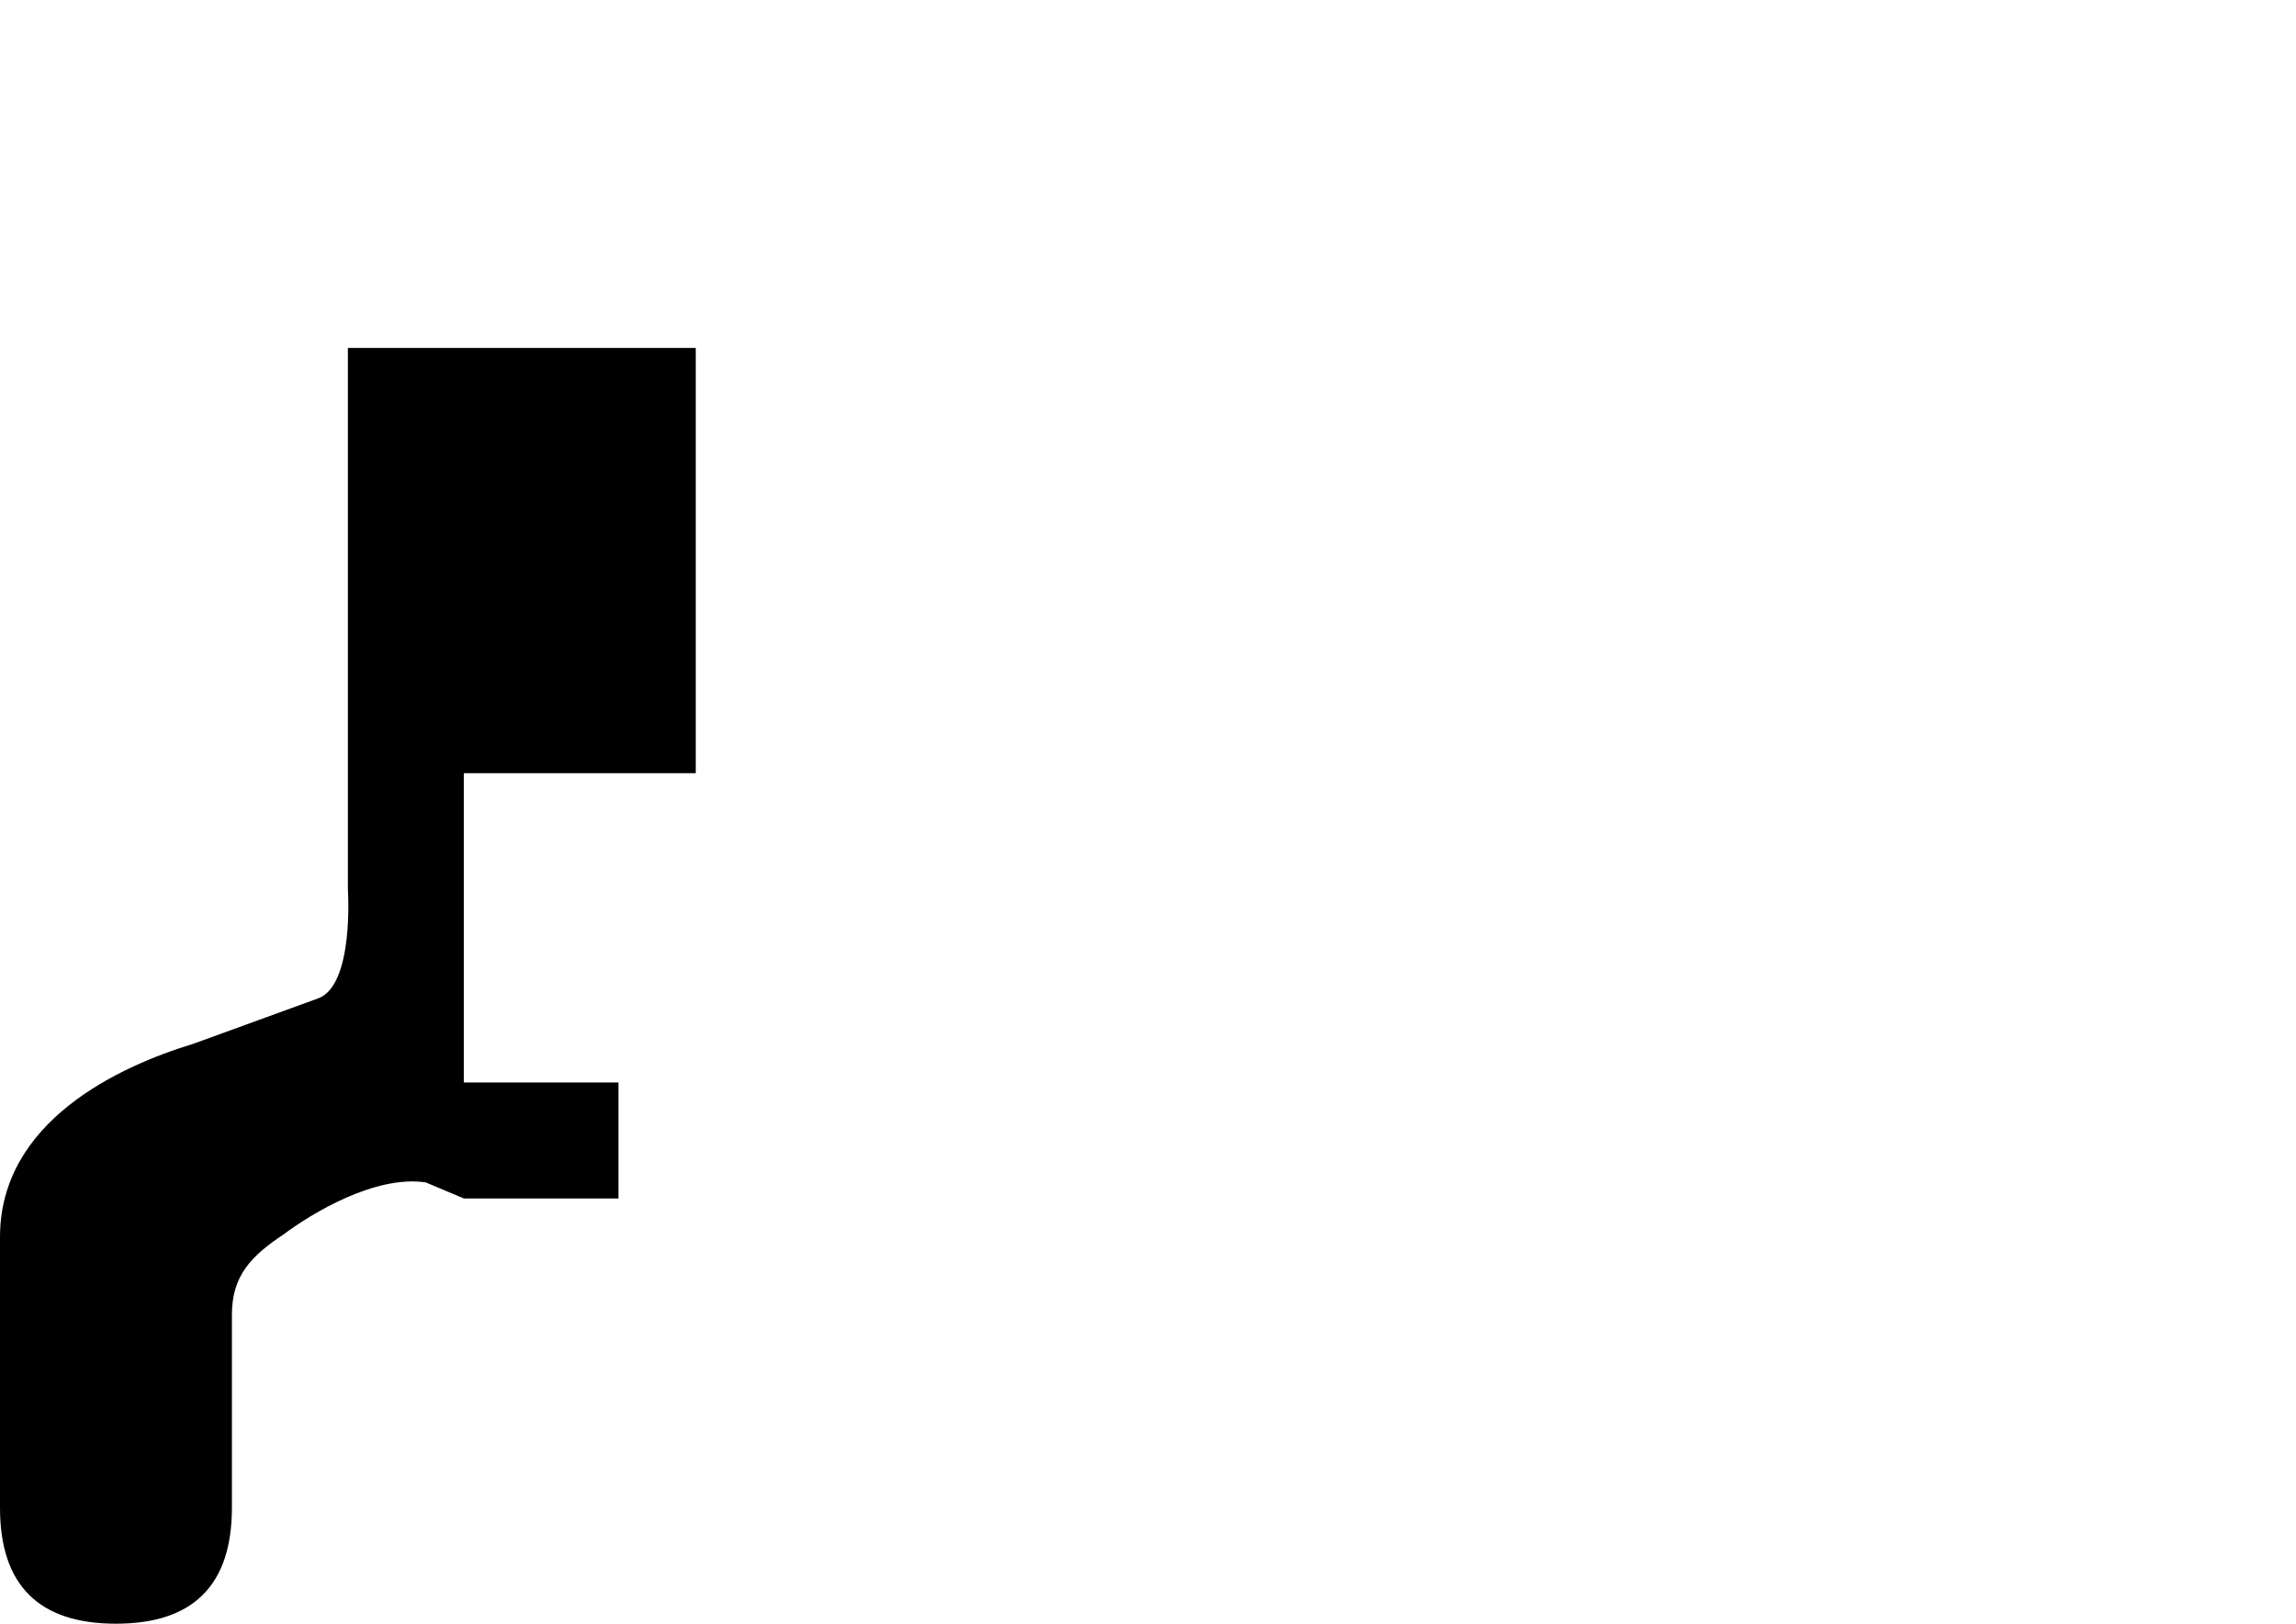
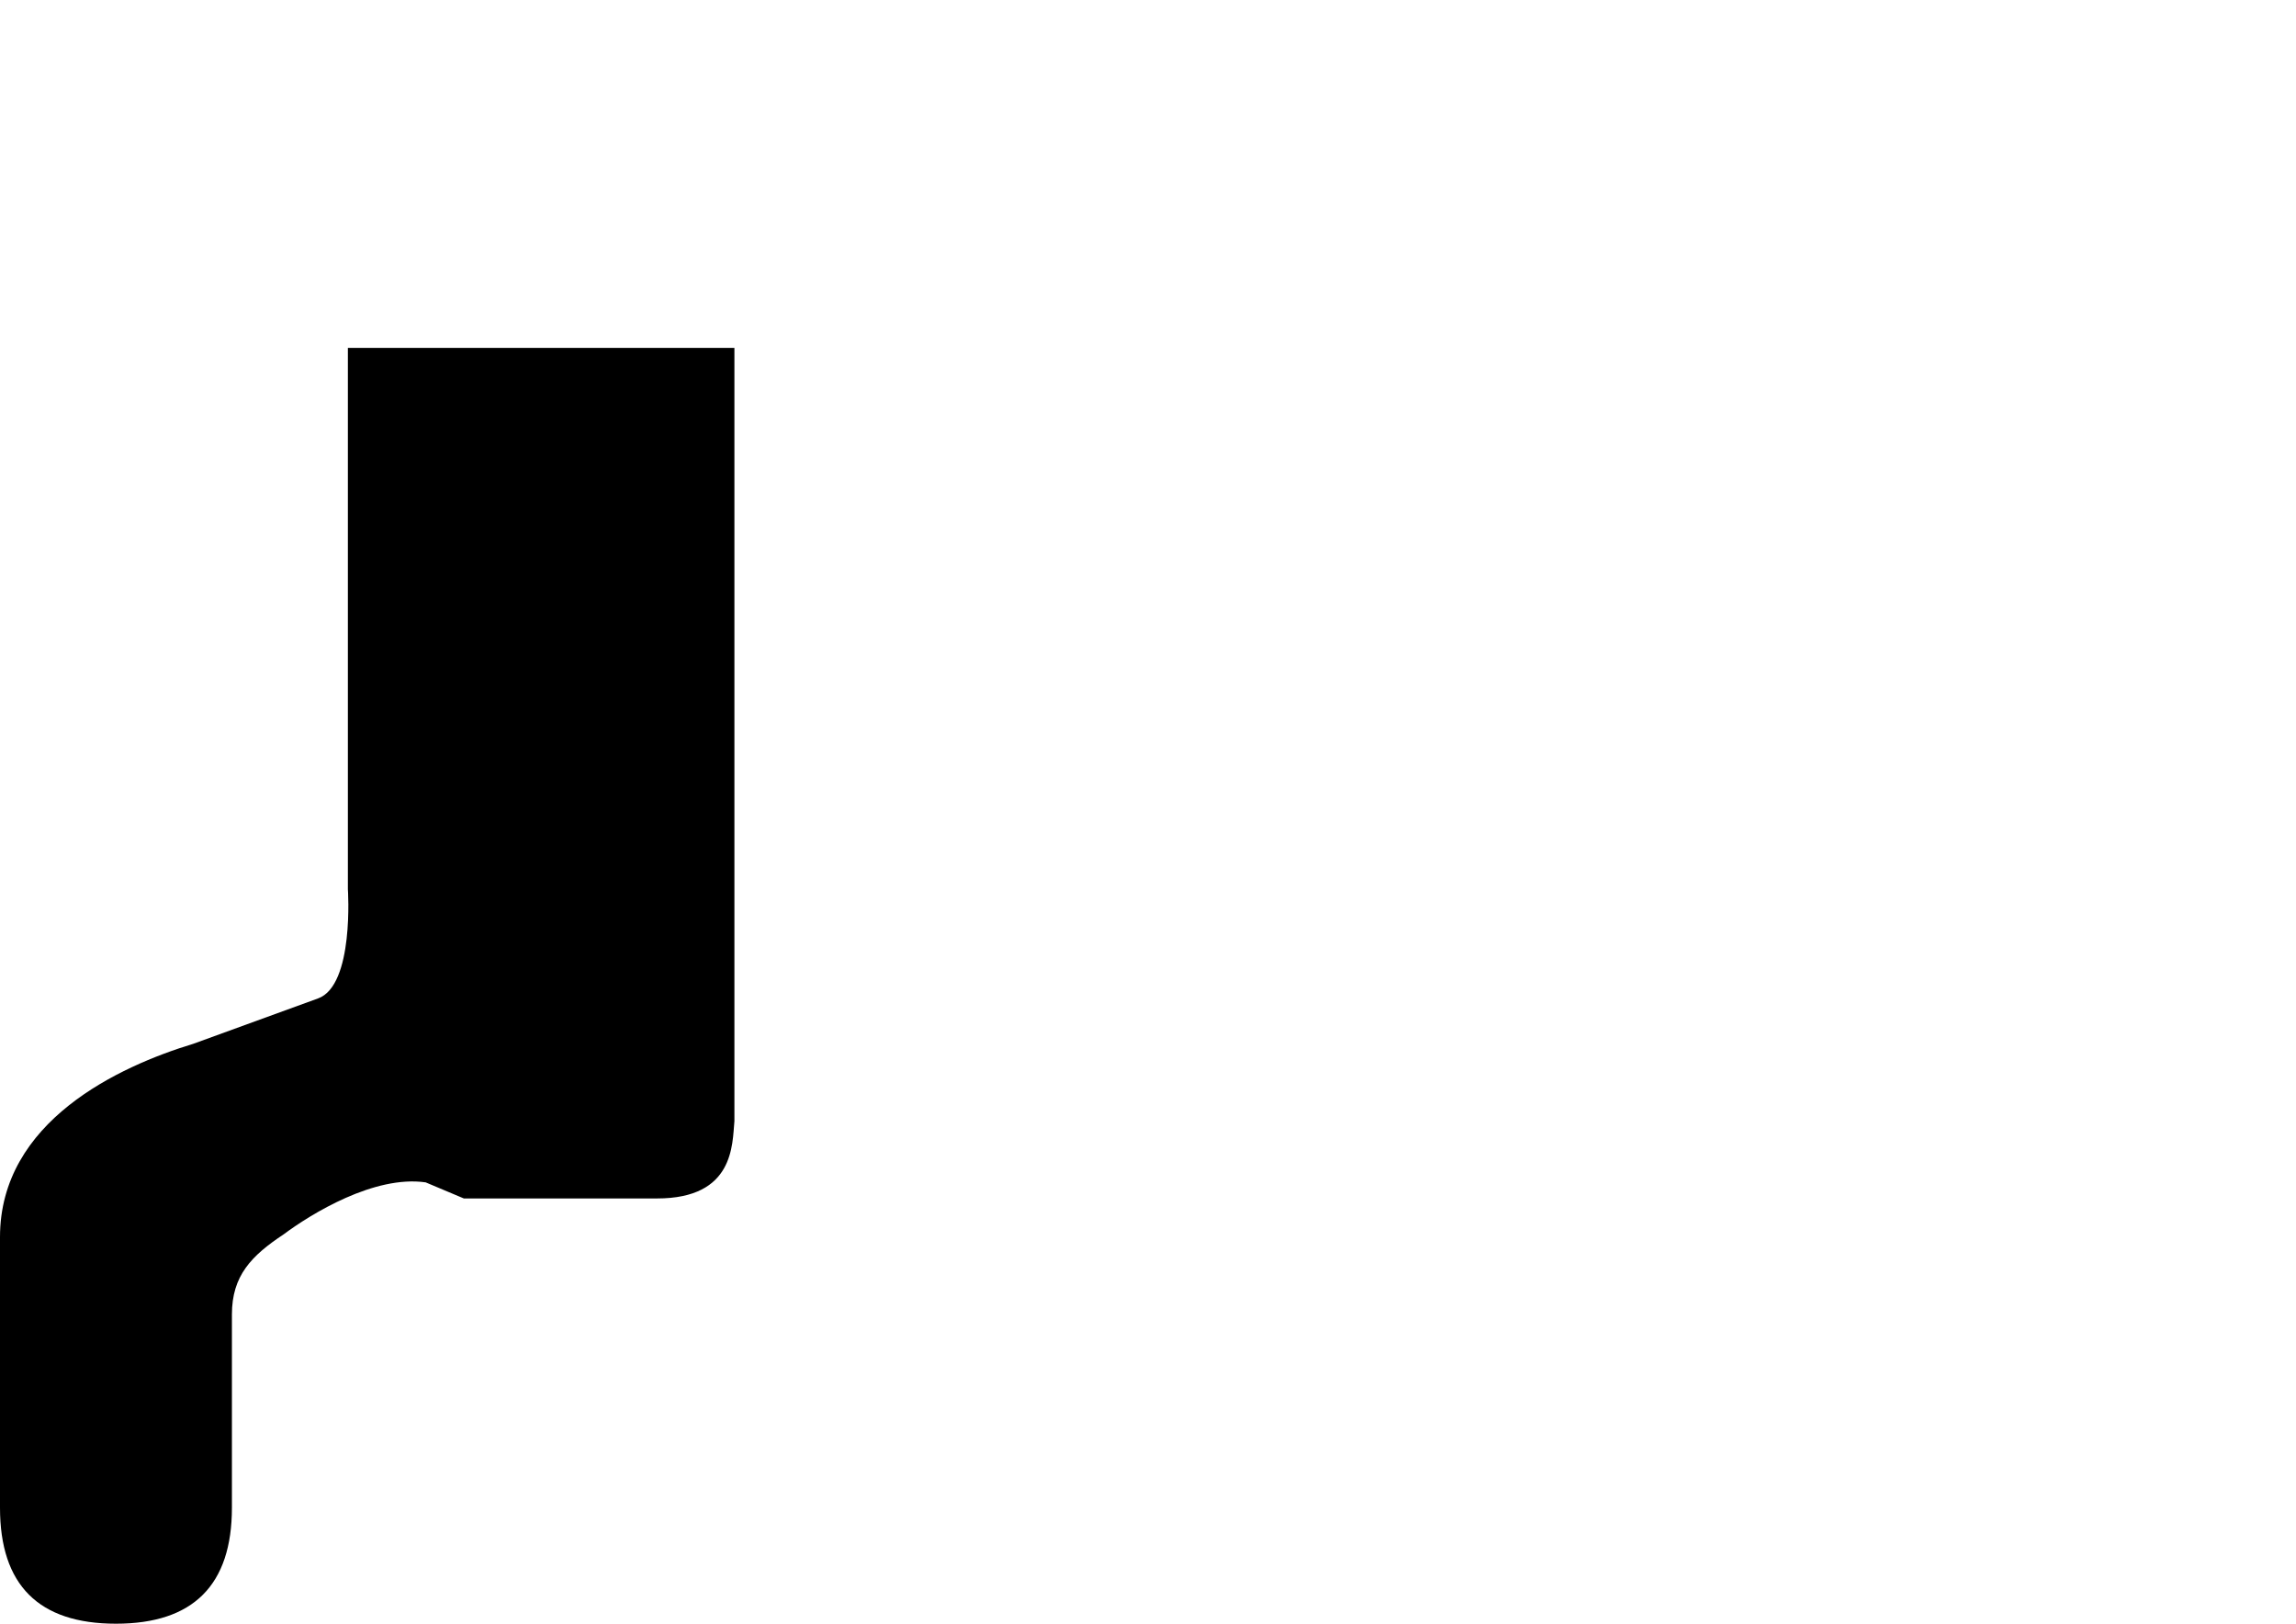
<svg xmlns="http://www.w3.org/2000/svg" width="297mm" height="210mm" viewBox="0 0 297 210" version="1.1" id="svg5">
  <defs id="defs2" />
  <g id="layer1">
-     <path style="fill:#000000;stroke-width:0.265" d="m 0,195 c 0,10 5,15 15,15 10,0 15,-5 15,-15 v -25 c 0,-5 2.514,-7.591 6.683,-10.352 3.575,-2.663 11.739,-7.684 18.38,-6.728 L 60,155 H 80 V 140 H 60 V 100 H 90 L 90,45 H 45 l 0,70 c 0,0 0.85,12.435 -3.856,14.129 L 25,135 C 15.432,137.906 0,145 0,160" id="path121" />
+     <path style="fill:#000000;stroke-width:0.265" d="m 0,195 c 0,10 5,15 15,15 10,0 15,-5 15,-15 v -25 c 0,-5 2.514,-7.591 6.683,-10.352 3.575,-2.663 11.739,-7.684 18.38,-6.728 L 60,155 H 84.996 C 95,155 94.717,148.005 95,145 L 95,45 H 45 v 70 c 0,0 0.85,12.435 -3.856,14.129 L 25,135 C 15.432,137.906 0,145 0,160" id="path121" />
  </g>
</svg>
